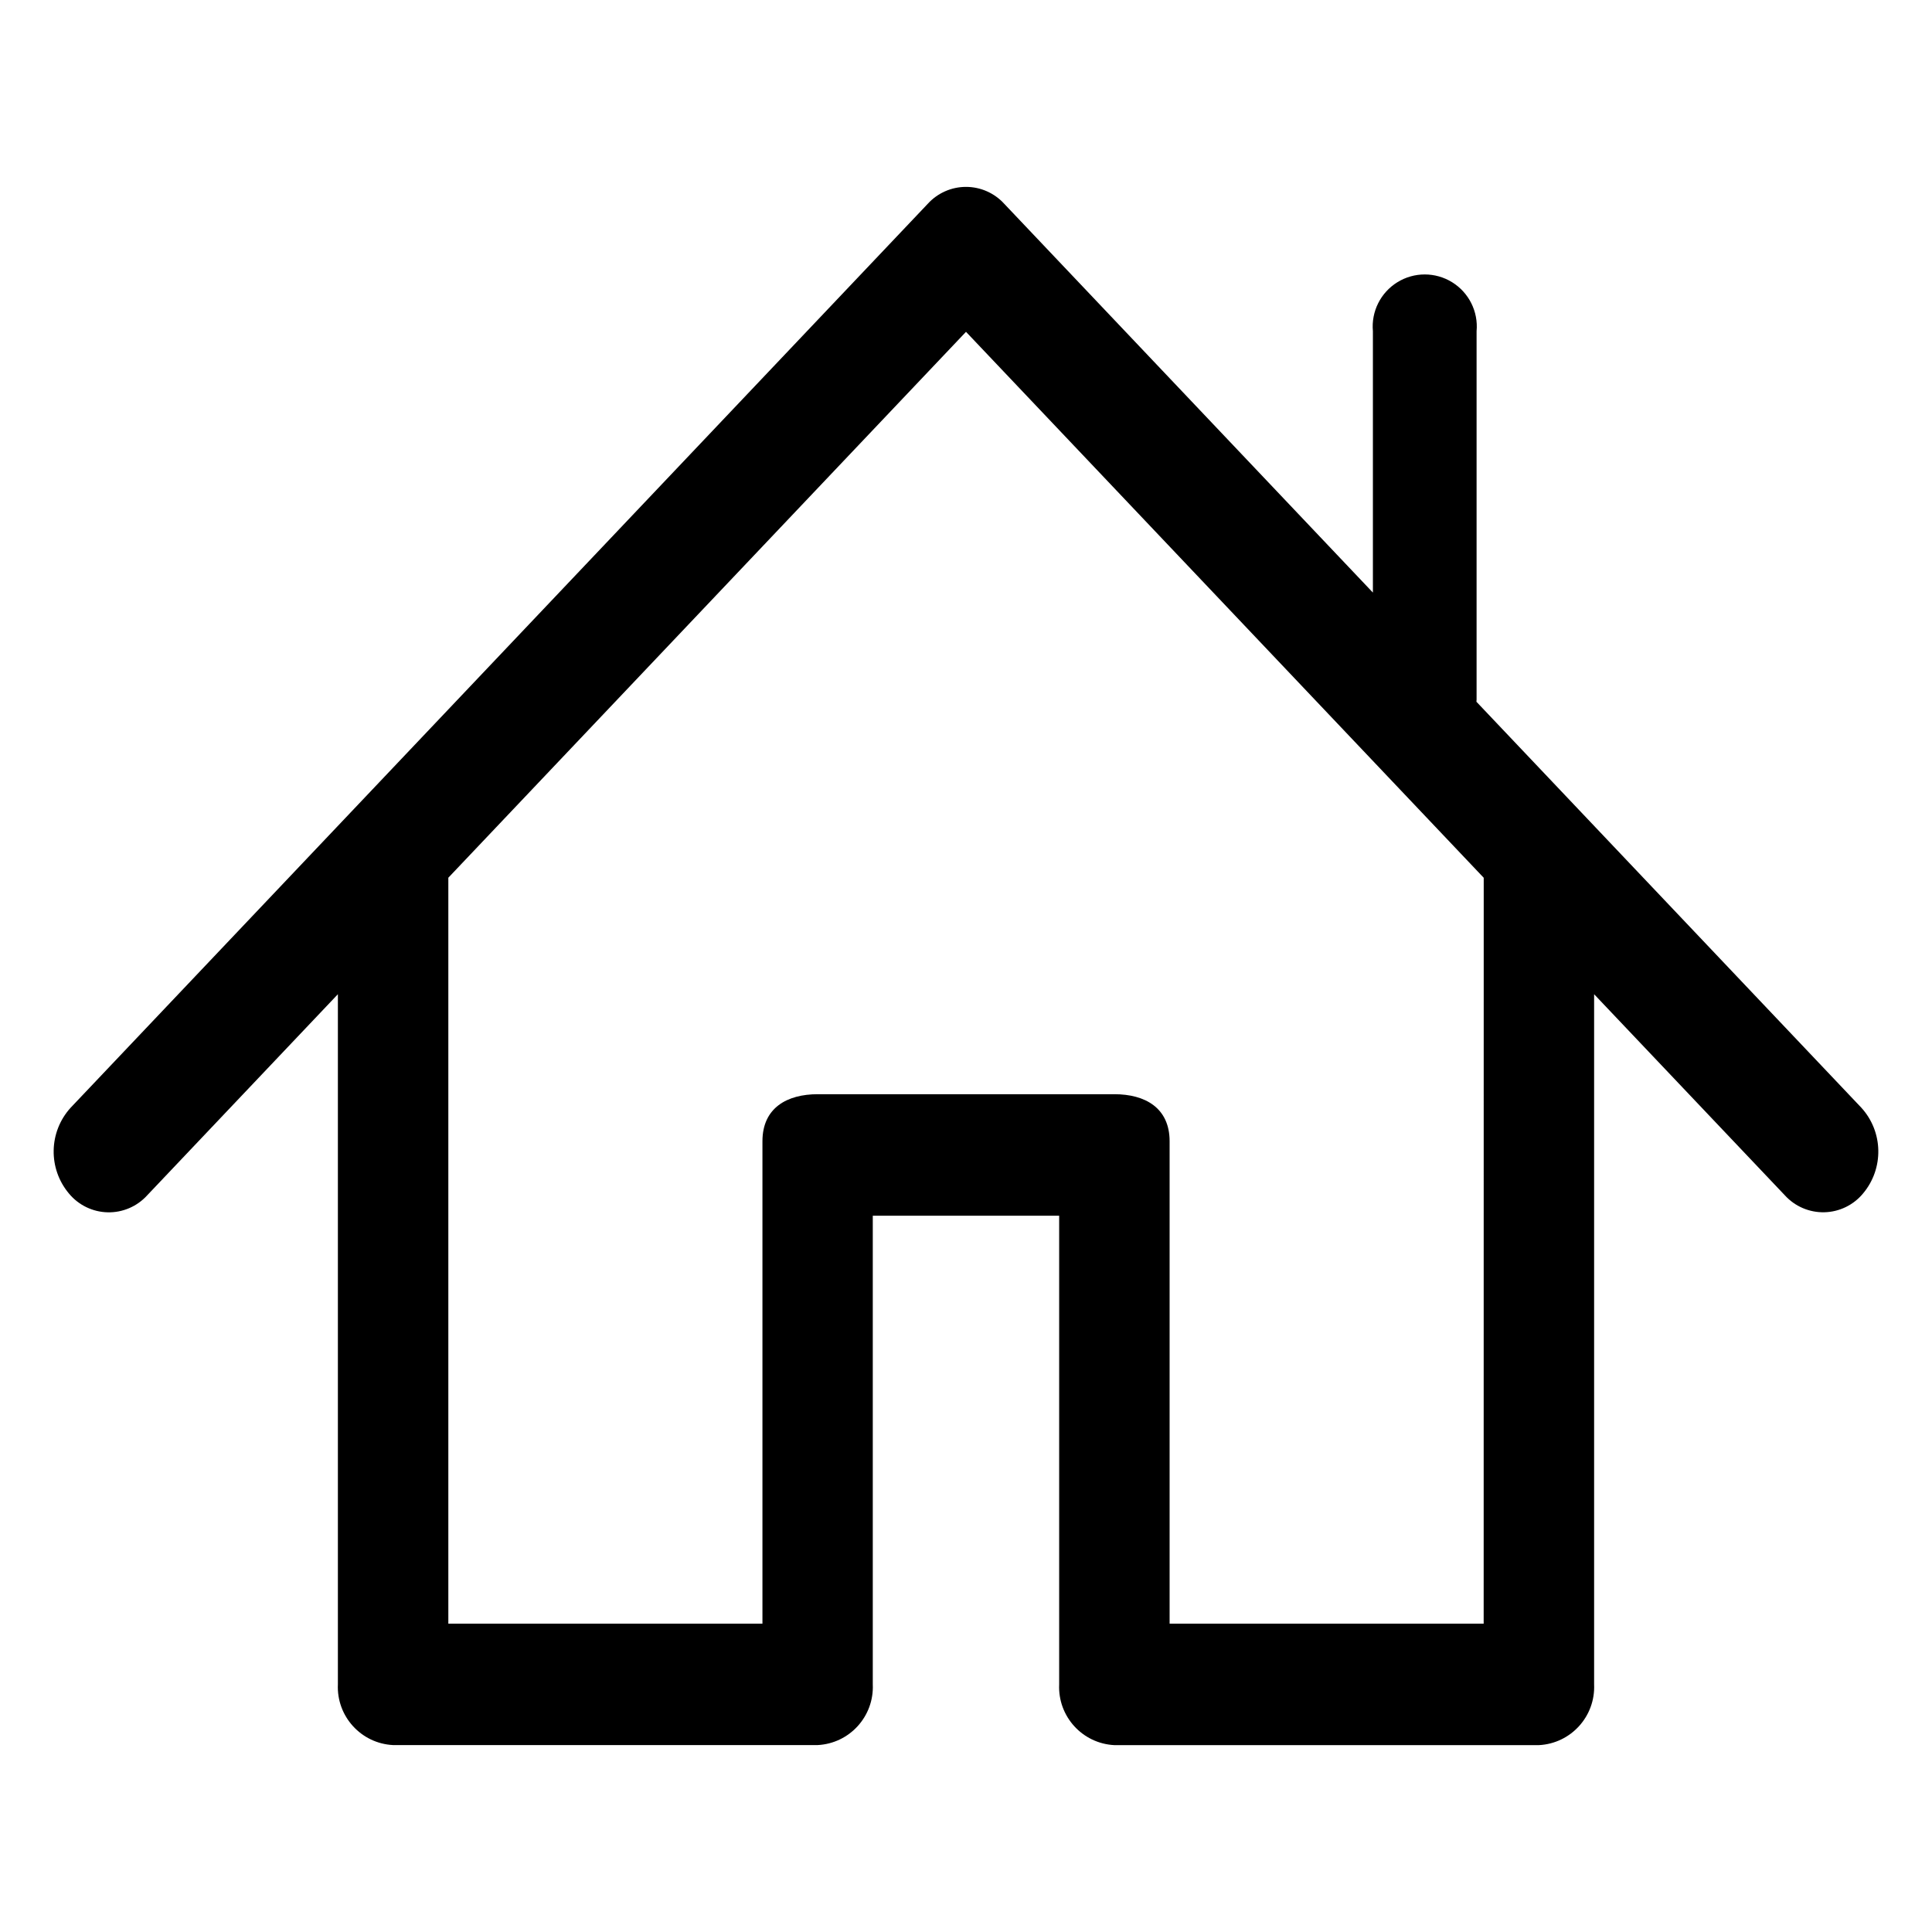
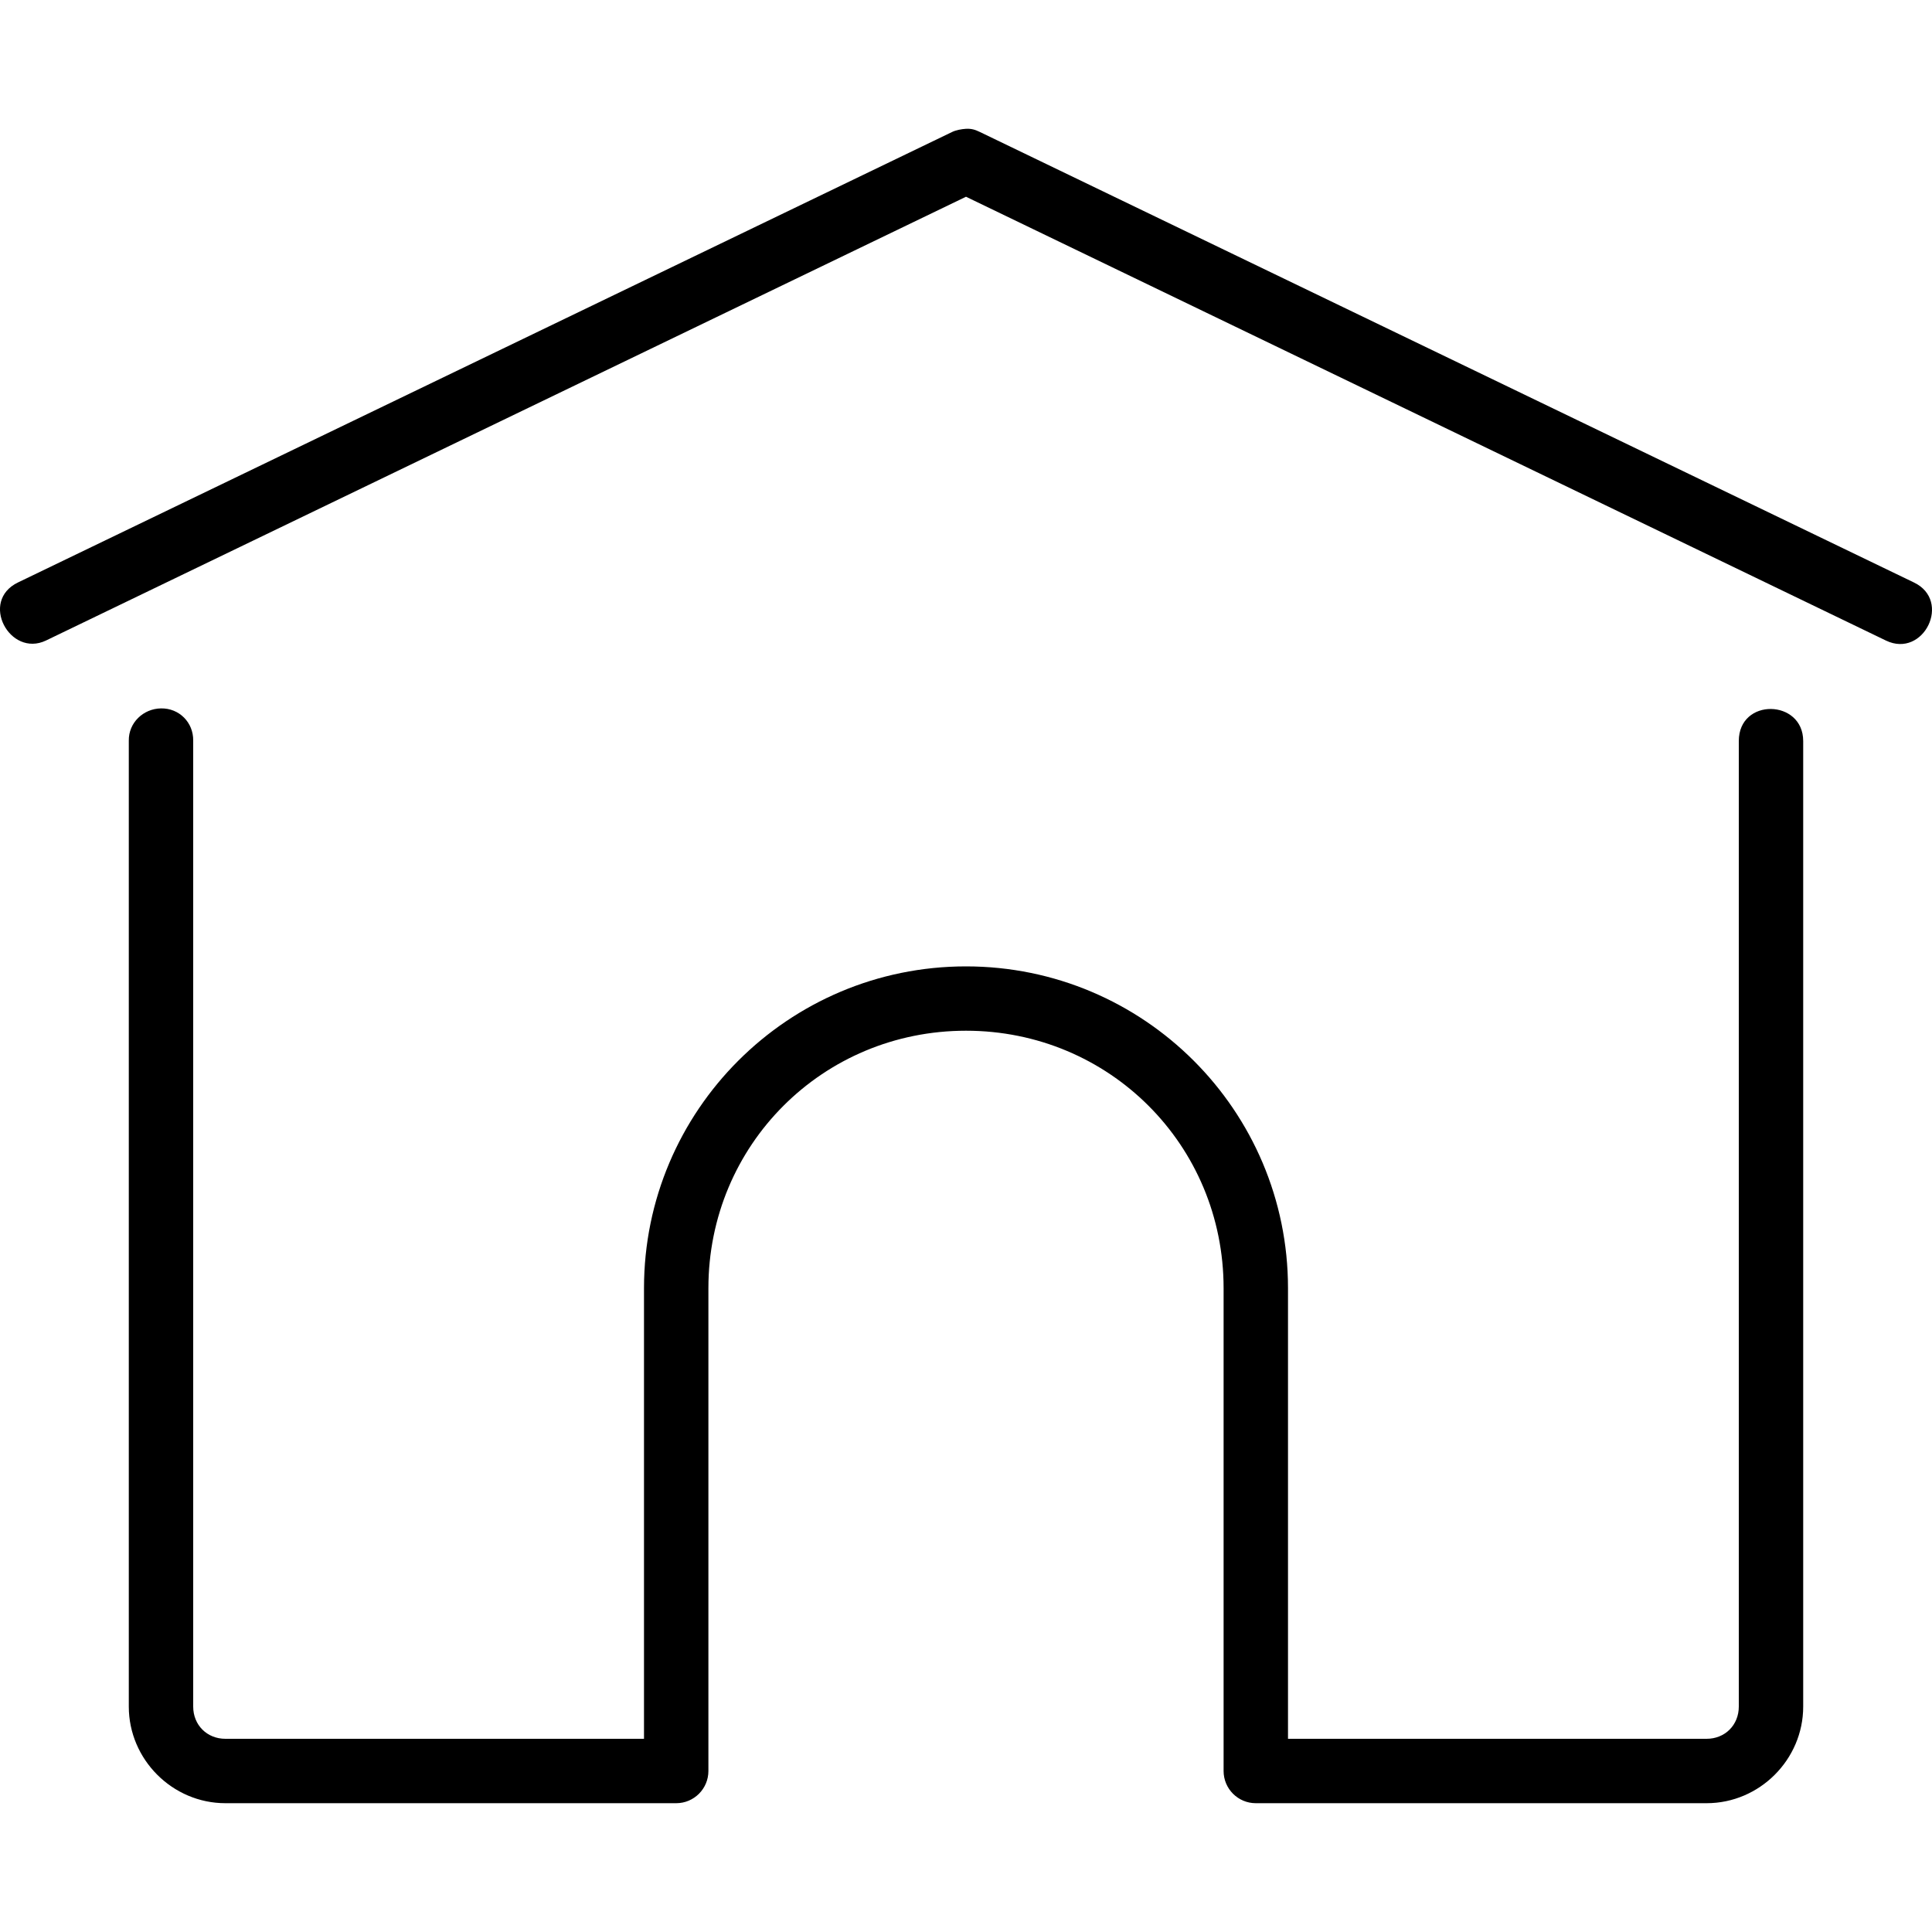
- <svg xmlns="http://www.w3.org/2000/svg" id="Layer_1" data-name="Layer 1" viewBox="0 0 36 36">
-   <path d="M34.683,20.64,27.511,13.076c.001-.014.003-.026.003-.04V6.172a.97.97,0,1,0-1.932,0V11.042L18.712,3.797a.963.963,0,0,0-1.424,0L1.317,20.64a1.214,1.214,0,0,0-.031,1.601.964.964,0,0,0,1.455.034l3.555-3.749V31.385a1.084,1.084,0,0,0,1.028,1.132h7.91a1.084,1.084,0,0,0,1.029-1.132V22.653h3.473v8.733a1.084,1.084,0,0,0,1.029,1.132h7.91a1.085,1.085,0,0,0,1.029-1.132V18.526L33.259,22.274a.964.964,0,0,0,1.455-.034A1.214,1.214,0,0,0,34.683,20.64Zm-7.037,9.614H21.794V21.266c0-.625-.46-.877-1.028-.877h-5.53c-.568,0-1.029.252-1.029.877v8.988H8.354V16.355L18,6.183,27.647,16.356Z" />
+ <svg xmlns="http://www.w3.org/2000/svg" fill="#000000" width="800px" height="800px" viewBox="0 0 30 30">
+   <path d="M15 2c-.066.004-.157.02-.217.05L.28 9.044c-.603.29-.127 1.17.434.902L15 3.055l14.286 6.892c.583.28 1.026-.618.434-.902L15.217 2.05c-.076-.037-.133-.054-.217-.05zM2.5 11c-.276.004-.504.224-.5.5v15c0 .822.678 1.5 1.5 1.5h7c.276 0 .5-.224.5-.5v-7.497c0-2.223 1.775-3.998 4-3.998s4 1.775 4 3.998V27.5c0 .276.224.5.5.5h7c.822 0 1.5-.678 1.5-1.5V11.507c0-.652-1-.676-1 0V26.5c0 .286-.214.5-.5.5H20v-6.997c0-2.76-2.24-4.997-5-4.997s-5 2.237-5 4.997V27H3.5c-.286 0-.5-.214-.5-.5v-15c.004-.282-.218-.505-.5-.5z" />
</svg>
